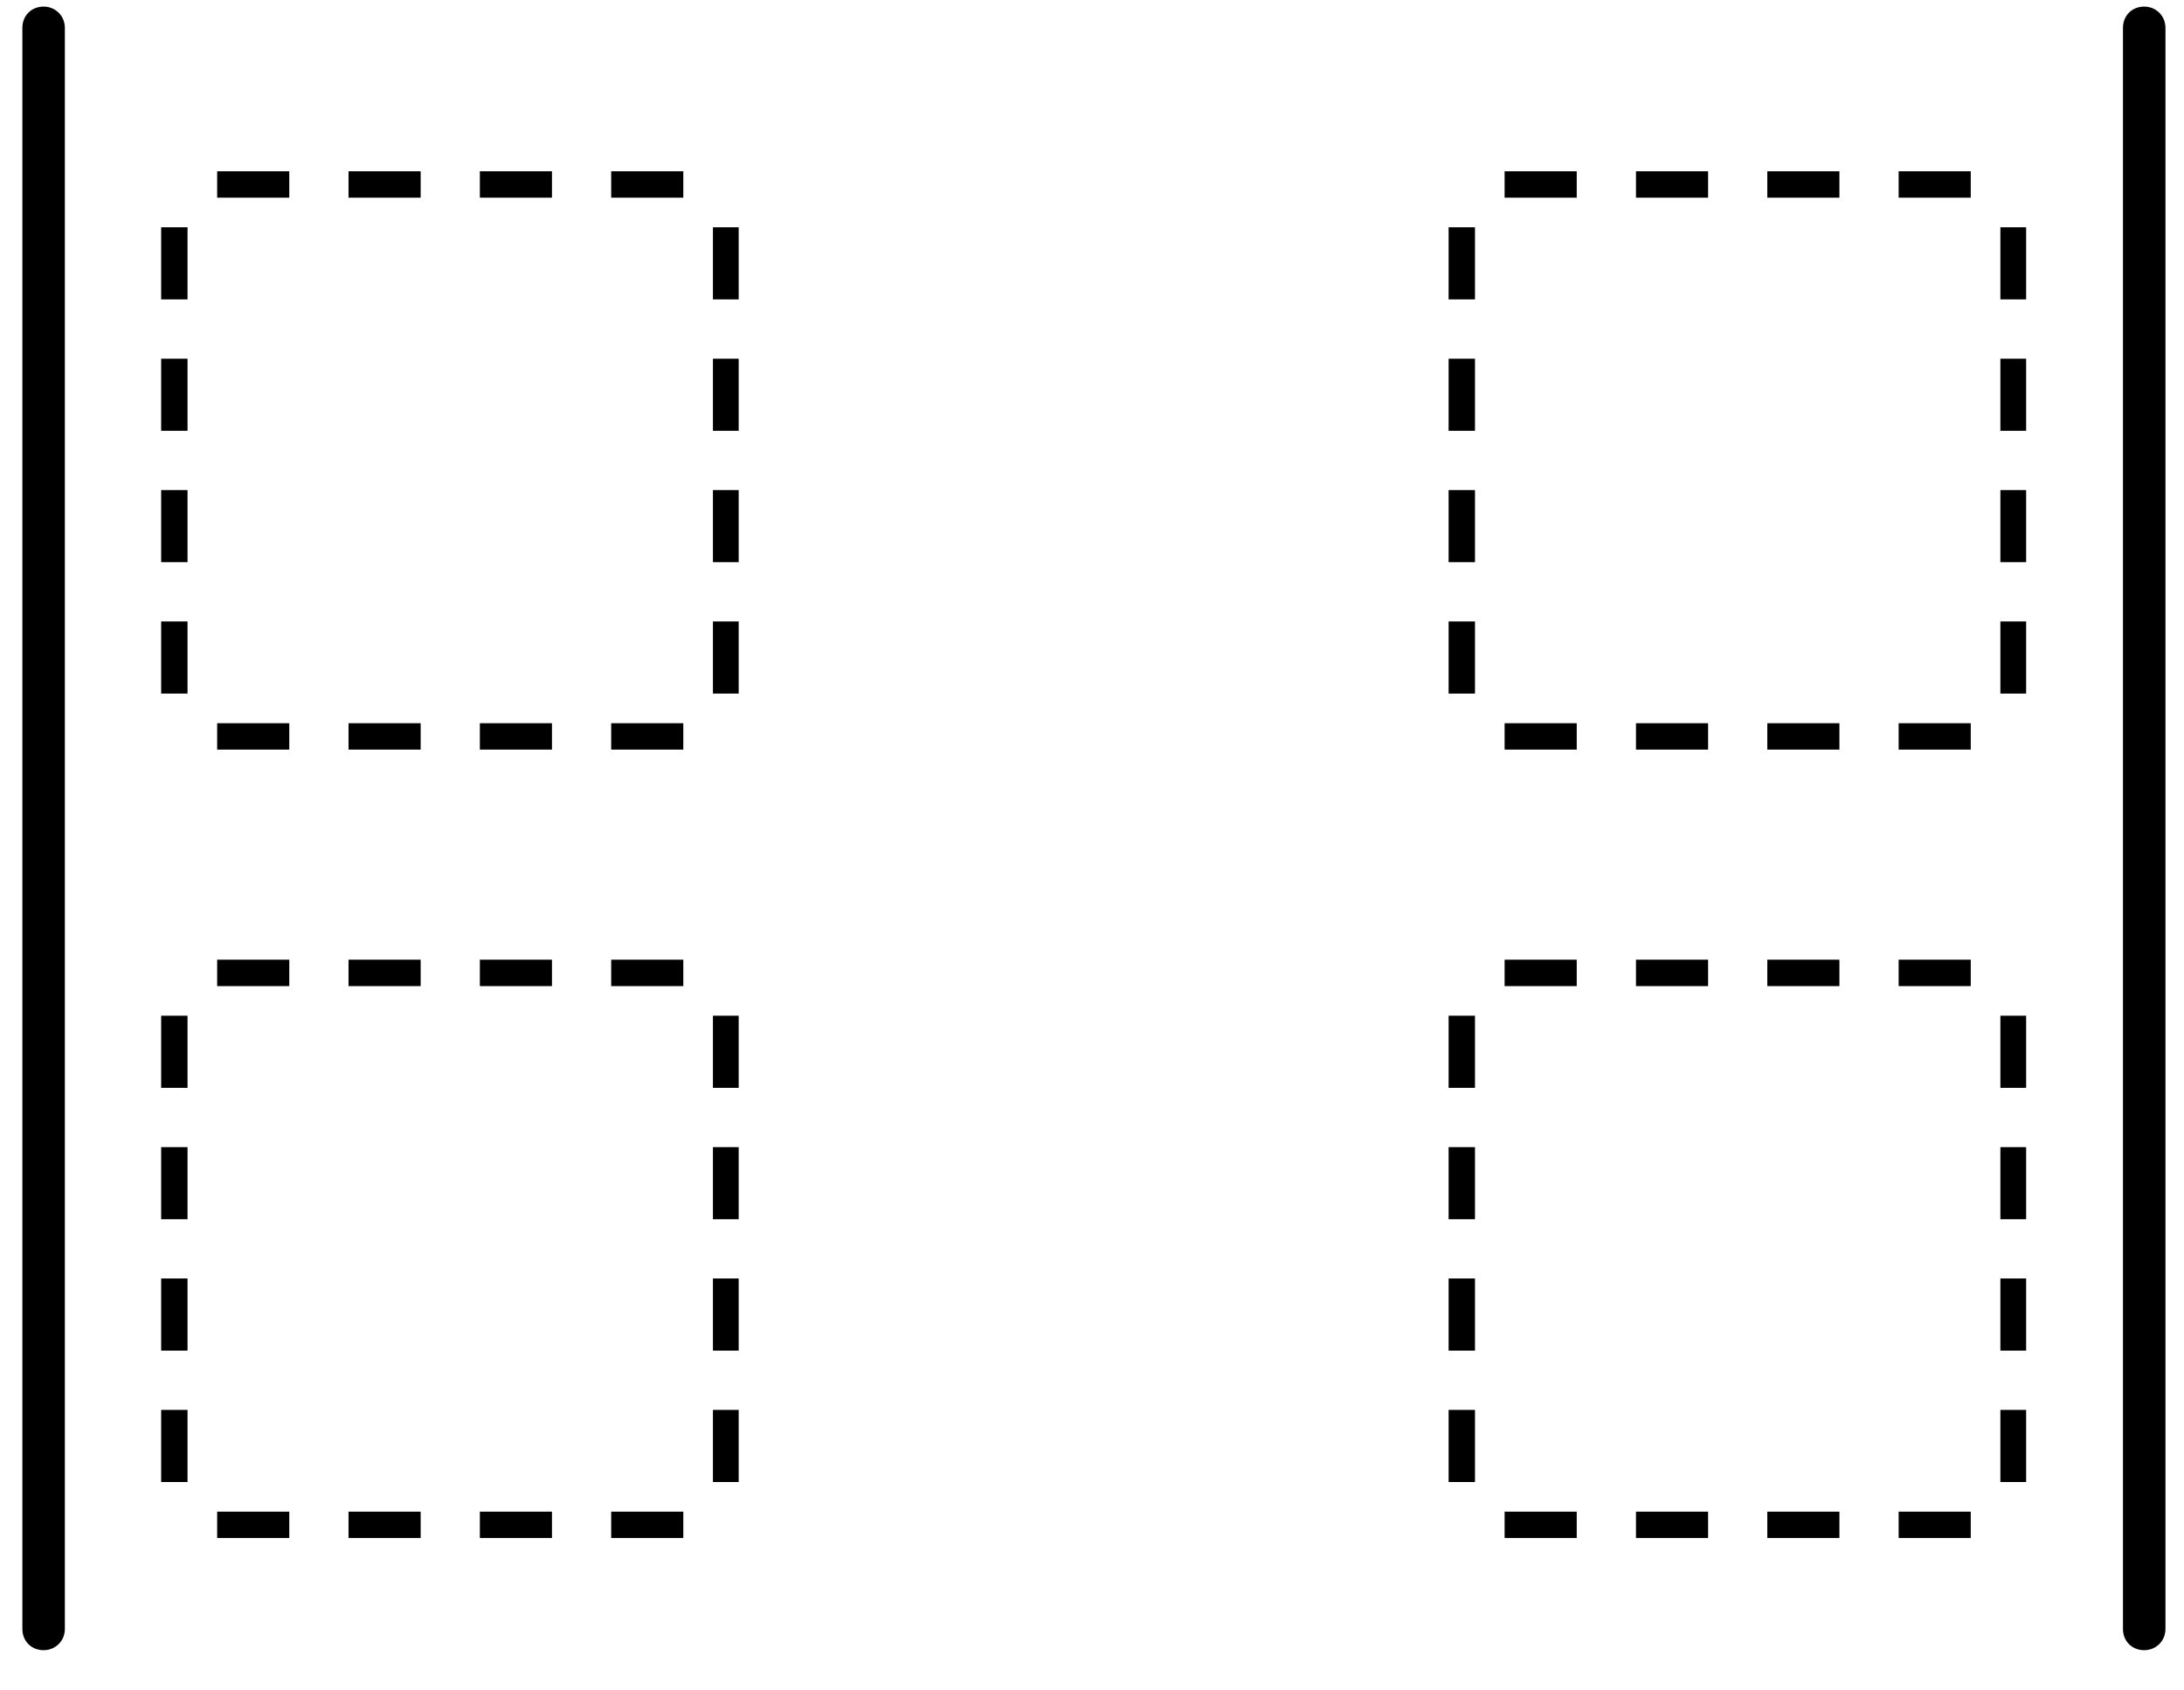
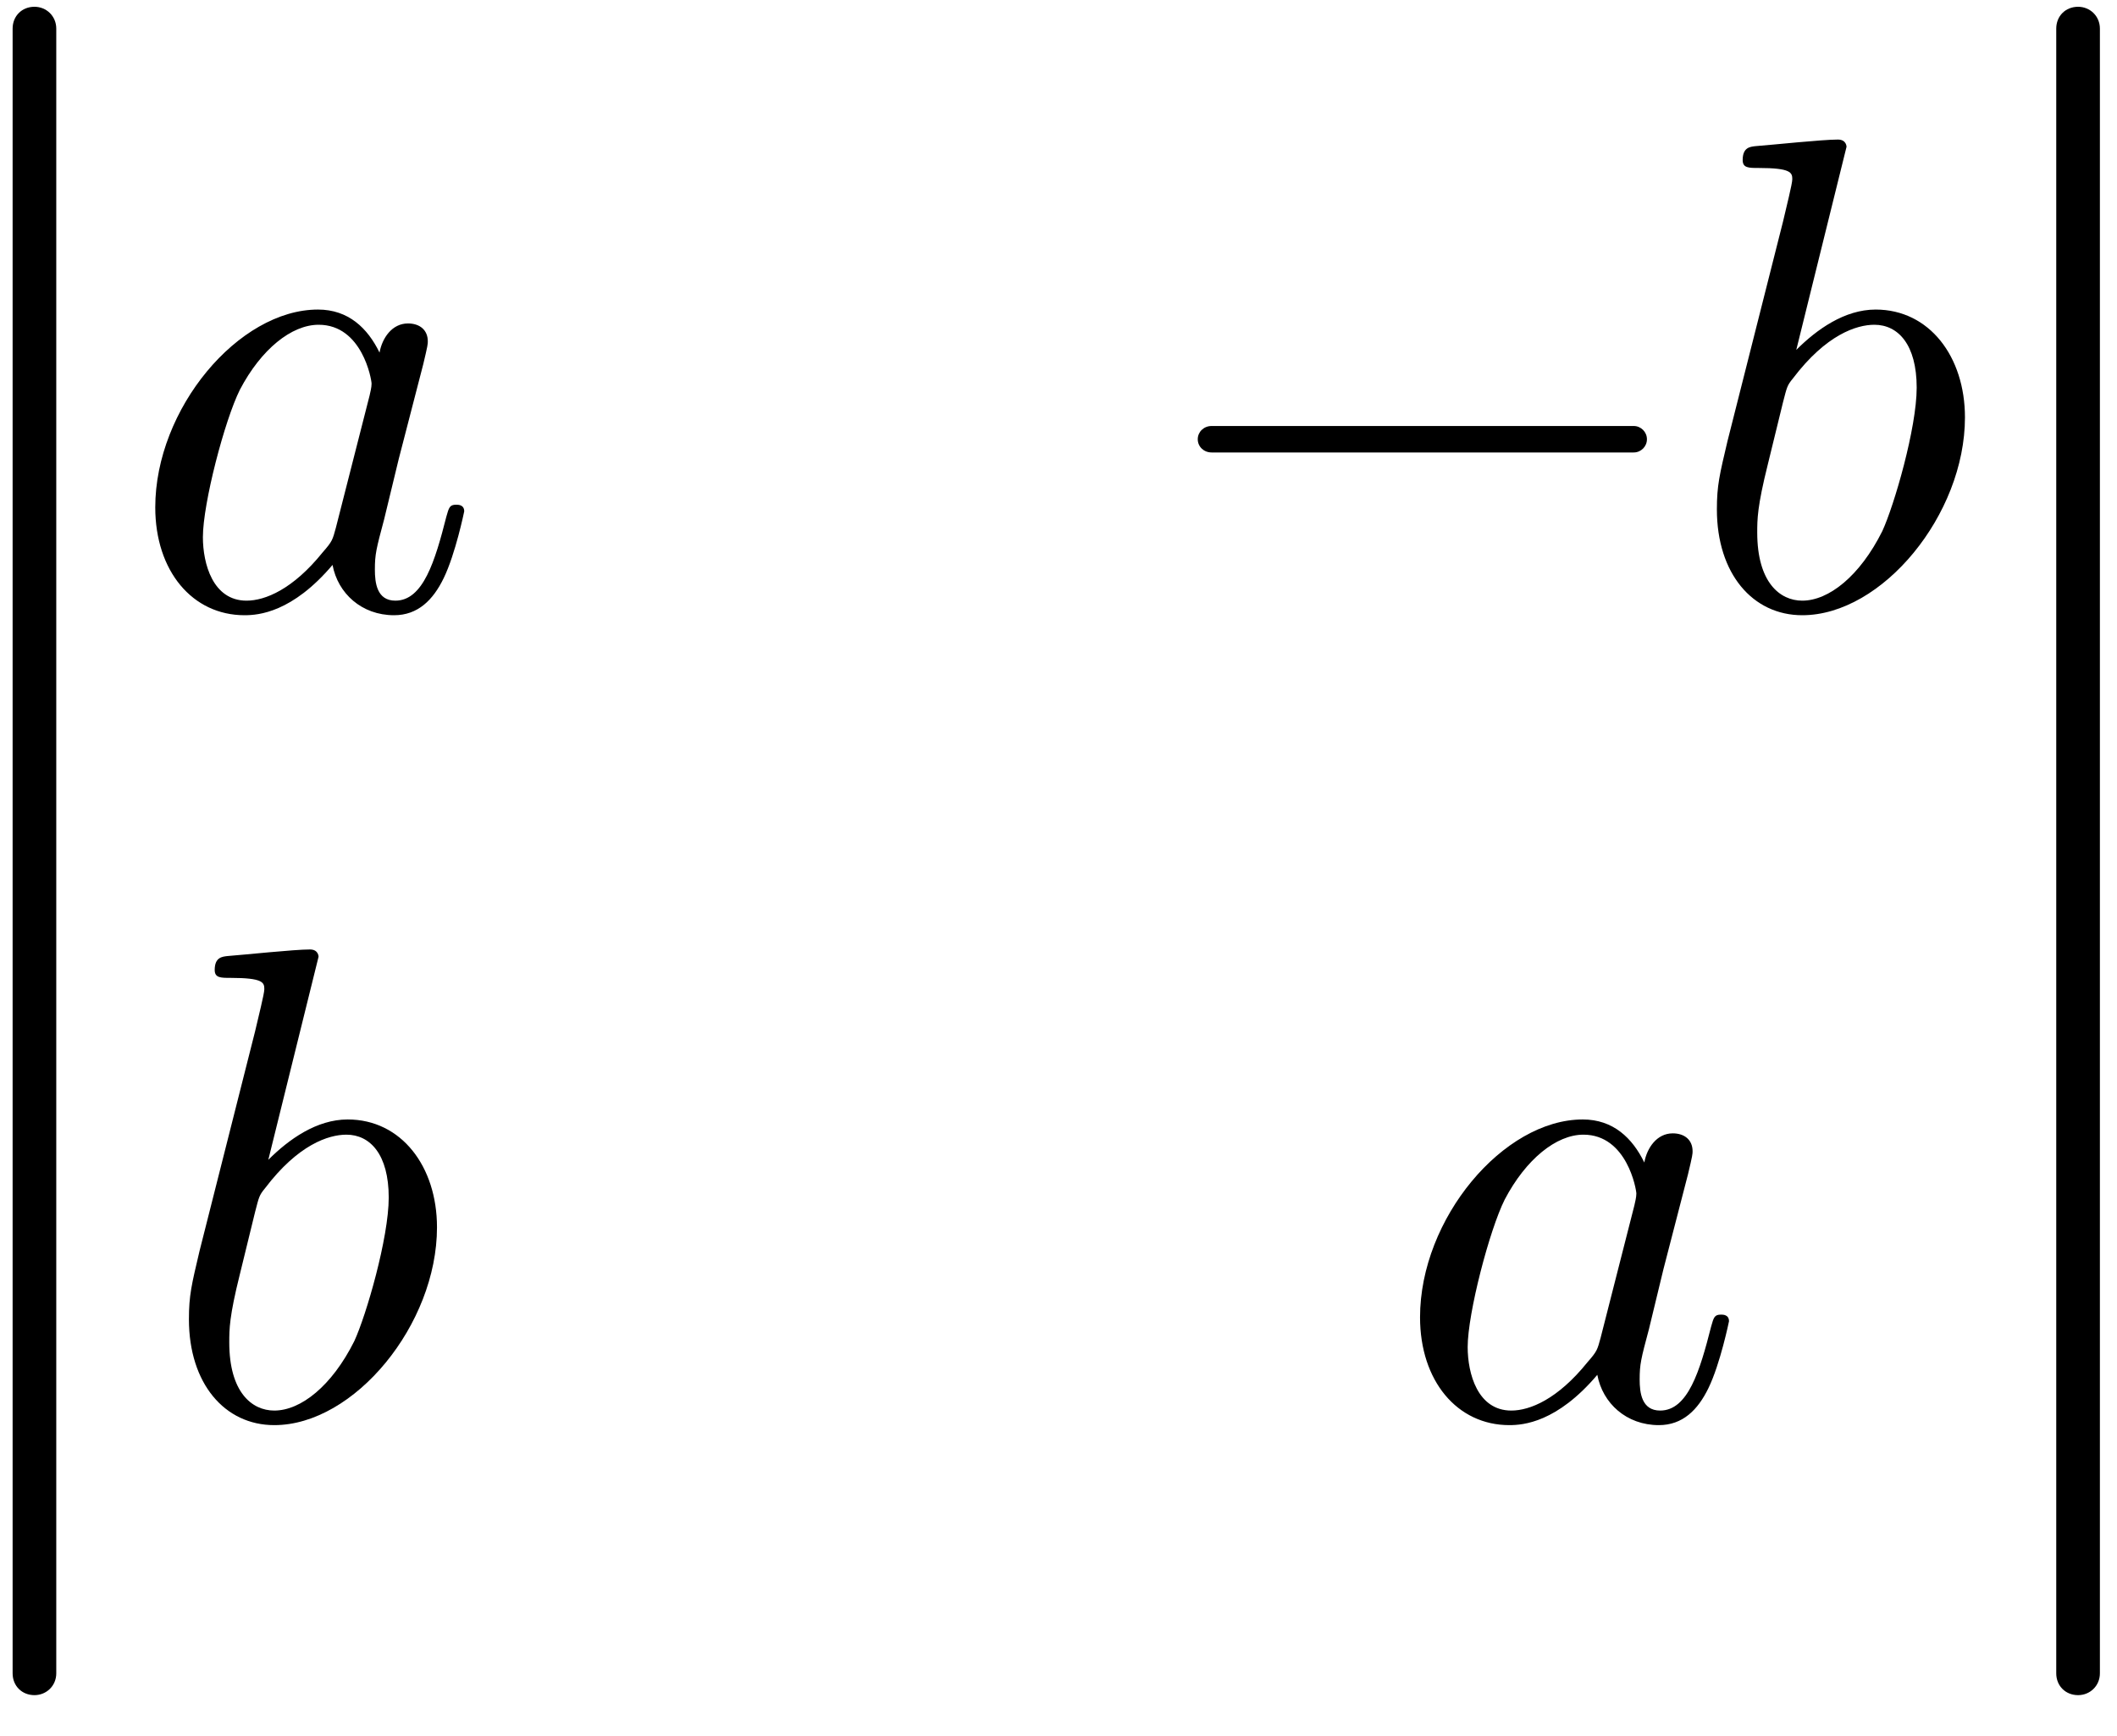
- <svg xmlns="http://www.w3.org/2000/svg" xmlns:xlink="http://www.w3.org/1999/xlink" width="53" height="41" viewBox="0 0 53 41">
+ <svg xmlns="http://www.w3.org/2000/svg" xmlns:xlink="http://www.w3.org/1999/xlink" width="50" height="41" viewBox="0 0 50 41">
  <defs>
    <g>
      <g id="glyph-0-0">
        <path d="M 2.734 15.438 L 2.734 -23.406 C 2.734 -23.703 2.5 -23.922 2.219 -23.922 C 1.922 -23.922 1.703 -23.703 1.703 -23.406 L 1.703 15.438 C 1.703 15.734 1.922 15.953 2.219 15.953 C 2.5 15.953 2.734 15.734 2.734 15.438 Z M 2.734 15.438 " />
      </g>
      <g id="glyph-0-1">
-         <path d="M 3.75 3.828 L 3.75 3.188 L 2 3.188 L 2 3.828 Z M 6.938 3.828 L 6.938 3.188 L 5.188 3.188 L 5.188 3.828 Z M 10.125 3.828 L 10.125 3.188 L 8.375 3.188 L 8.375 3.828 Z M 13.312 3.828 L 13.312 3.188 L 11.562 3.188 L 11.562 3.828 Z M 3.75 -9.562 L 3.75 -10.203 L 2 -10.203 L 2 -9.562 Z M 6.938 -9.562 L 6.938 -10.203 L 5.188 -10.203 L 5.188 -9.562 Z M 10.125 -9.562 L 10.125 -10.203 L 8.375 -10.203 L 8.375 -9.562 Z M 13.312 -9.562 L 13.312 -10.203 L 11.562 -10.203 L 11.562 -9.562 Z M 1.281 2.469 L 1.281 0.719 L 0.641 0.719 L 0.641 2.469 Z M 1.281 -0.719 L 1.281 -2.469 L 0.641 -2.469 L 0.641 -0.719 Z M 1.281 -3.906 L 1.281 -5.656 L 0.641 -5.656 L 0.641 -3.906 Z M 1.281 -7.094 L 1.281 -8.844 L 0.641 -8.844 L 0.641 -7.094 Z M 14.656 2.469 L 14.656 0.719 L 14.031 0.719 L 14.031 2.469 Z M 14.656 -0.719 L 14.656 -2.469 L 14.031 -2.469 L 14.031 -0.719 Z M 14.656 -3.906 L 14.656 -5.656 L 14.031 -5.656 L 14.031 -3.906 Z M 14.656 -7.094 L 14.656 -8.844 L 14.031 -8.844 L 14.031 -7.094 Z M 14.656 -7.094 " />
+         <path d="M 7.938 -2.281 C 7.938 -2.438 7.797 -2.438 7.75 -2.438 C 7.594 -2.438 7.578 -2.375 7.516 -2.156 C 7.25 -1.109 6.969 -0.172 6.312 -0.172 C 5.875 -0.172 5.828 -0.594 5.828 -0.906 C 5.828 -1.266 5.859 -1.391 6.047 -2.094 L 6.391 -3.516 L 6.969 -5.75 C 7.078 -6.203 7.078 -6.234 7.078 -6.297 C 7.078 -6.562 6.891 -6.719 6.609 -6.719 C 6.234 -6.719 6 -6.375 5.938 -6.031 C 5.656 -6.609 5.203 -7.047 4.484 -7.047 C 2.609 -7.047 0.641 -4.703 0.641 -2.375 C 0.641 -0.875 1.516 0.172 2.75 0.172 C 3.078 0.172 3.875 0.109 4.828 -1.016 C 4.953 -0.344 5.516 0.172 6.281 0.172 C 6.844 0.172 7.203 -0.188 7.453 -0.703 C 7.734 -1.281 7.938 -2.281 7.938 -2.281 Z M 5.75 -5.297 C 5.75 -5.203 5.719 -5.094 5.703 -5.016 L 4.906 -1.891 C 4.828 -1.609 4.828 -1.578 4.594 -1.312 C 3.891 -0.438 3.234 -0.172 2.797 -0.172 C 2 -0.172 1.766 -1.047 1.766 -1.672 C 1.766 -2.469 2.281 -4.438 2.641 -5.156 C 3.141 -6.109 3.859 -6.688 4.5 -6.688 C 5.531 -6.688 5.75 -5.391 5.75 -5.297 Z M 5.75 -5.297 " />
+       </g>
+       <g id="glyph-0-2">
+         <path d="M 11.5 -3.984 C 11.5 -4.156 11.359 -4.297 11.188 -4.297 L 1.219 -4.297 C 1.031 -4.297 0.891 -4.156 0.891 -3.984 C 0.891 -3.812 1.031 -3.672 1.219 -3.672 L 11.188 -3.672 C 11.359 -3.672 11.5 -3.812 11.5 -3.984 Z M 11.5 -3.984 " />
+       </g>
+       <g id="glyph-0-3">
+         <path d="M 6.609 -4.5 C 6.609 -5.938 5.766 -7.047 4.5 -7.047 C 3.766 -7.047 3.109 -6.578 2.625 -6.094 L 3.812 -10.891 C 3.812 -10.891 3.812 -11.062 3.609 -11.062 C 3.234 -11.062 2.078 -10.938 1.656 -10.906 C 1.531 -10.891 1.359 -10.875 1.359 -10.578 C 1.359 -10.391 1.5 -10.391 1.734 -10.391 C 2.5 -10.391 2.531 -10.281 2.531 -10.125 C 2.531 -10.016 2.391 -9.469 2.312 -9.125 L 1 -3.938 C 0.812 -3.141 0.75 -2.891 0.75 -2.328 C 0.75 -0.812 1.594 0.172 2.766 0.172 C 4.656 0.172 6.609 -2.203 6.609 -4.5 Z M 5.469 -5.203 C 5.469 -4.25 4.938 -2.422 4.656 -1.812 C 4.125 -0.75 3.391 -0.172 2.766 -0.172 C 2.234 -0.172 1.703 -0.609 1.703 -1.781 C 1.703 -2.094 1.703 -2.391 1.953 -3.391 L 2.312 -4.859 C 2.406 -5.219 2.406 -5.25 2.547 -5.422 C 3.328 -6.453 4.047 -6.688 4.469 -6.688 C 5.031 -6.688 5.469 -6.219 5.469 -5.203 Z M 5.469 -5.203 " />
      </g>
    </g>
  </defs>
  <g fill="rgb(0%, 0%, 0%)" fill-opacity="1">
-     <use xlink:href="#glyph-0-0" x="-1.16" y="24.082" />
+     <use xlink:href="#glyph-0-0" x="-1.405" y="24.082" />
  </g>
  <g fill="rgb(0%, 0%, 0%)" fill-opacity="1">
-     <use xlink:href="#glyph-0-1" x="3.27" y="14.358" />
-     <use xlink:href="#glyph-0-1" x="34.513" y="14.358" />
+     <use xlink:href="#glyph-0-1" x="3.026" y="14.358" />
  </g>
  <g fill="rgb(0%, 0%, 0%)" fill-opacity="1">
-     <use xlink:href="#glyph-0-1" x="3.27" y="33.486" />
-     <use xlink:href="#glyph-0-1" x="34.513" y="33.486" />
+     <use xlink:href="#glyph-0-2" x="27.398" y="14.358" />
+     <use xlink:href="#glyph-0-3" x="39.8" y="14.358" />
  </g>
  <g fill="rgb(0%, 0%, 0%)" fill-opacity="1">
-     <use xlink:href="#glyph-0-0" x="49.816" y="24.082" />
+     <use xlink:href="#glyph-0-3" x="3.712" y="33.486" />
+     <use xlink:href="#glyph-0-1" x="32.898" y="33.486" />
+   </g>
+   <g fill="rgb(0%, 0%, 0%)" fill-opacity="1">
+     <use xlink:href="#glyph-0-0" x="46.862" y="24.082" />
  </g>
</svg>
